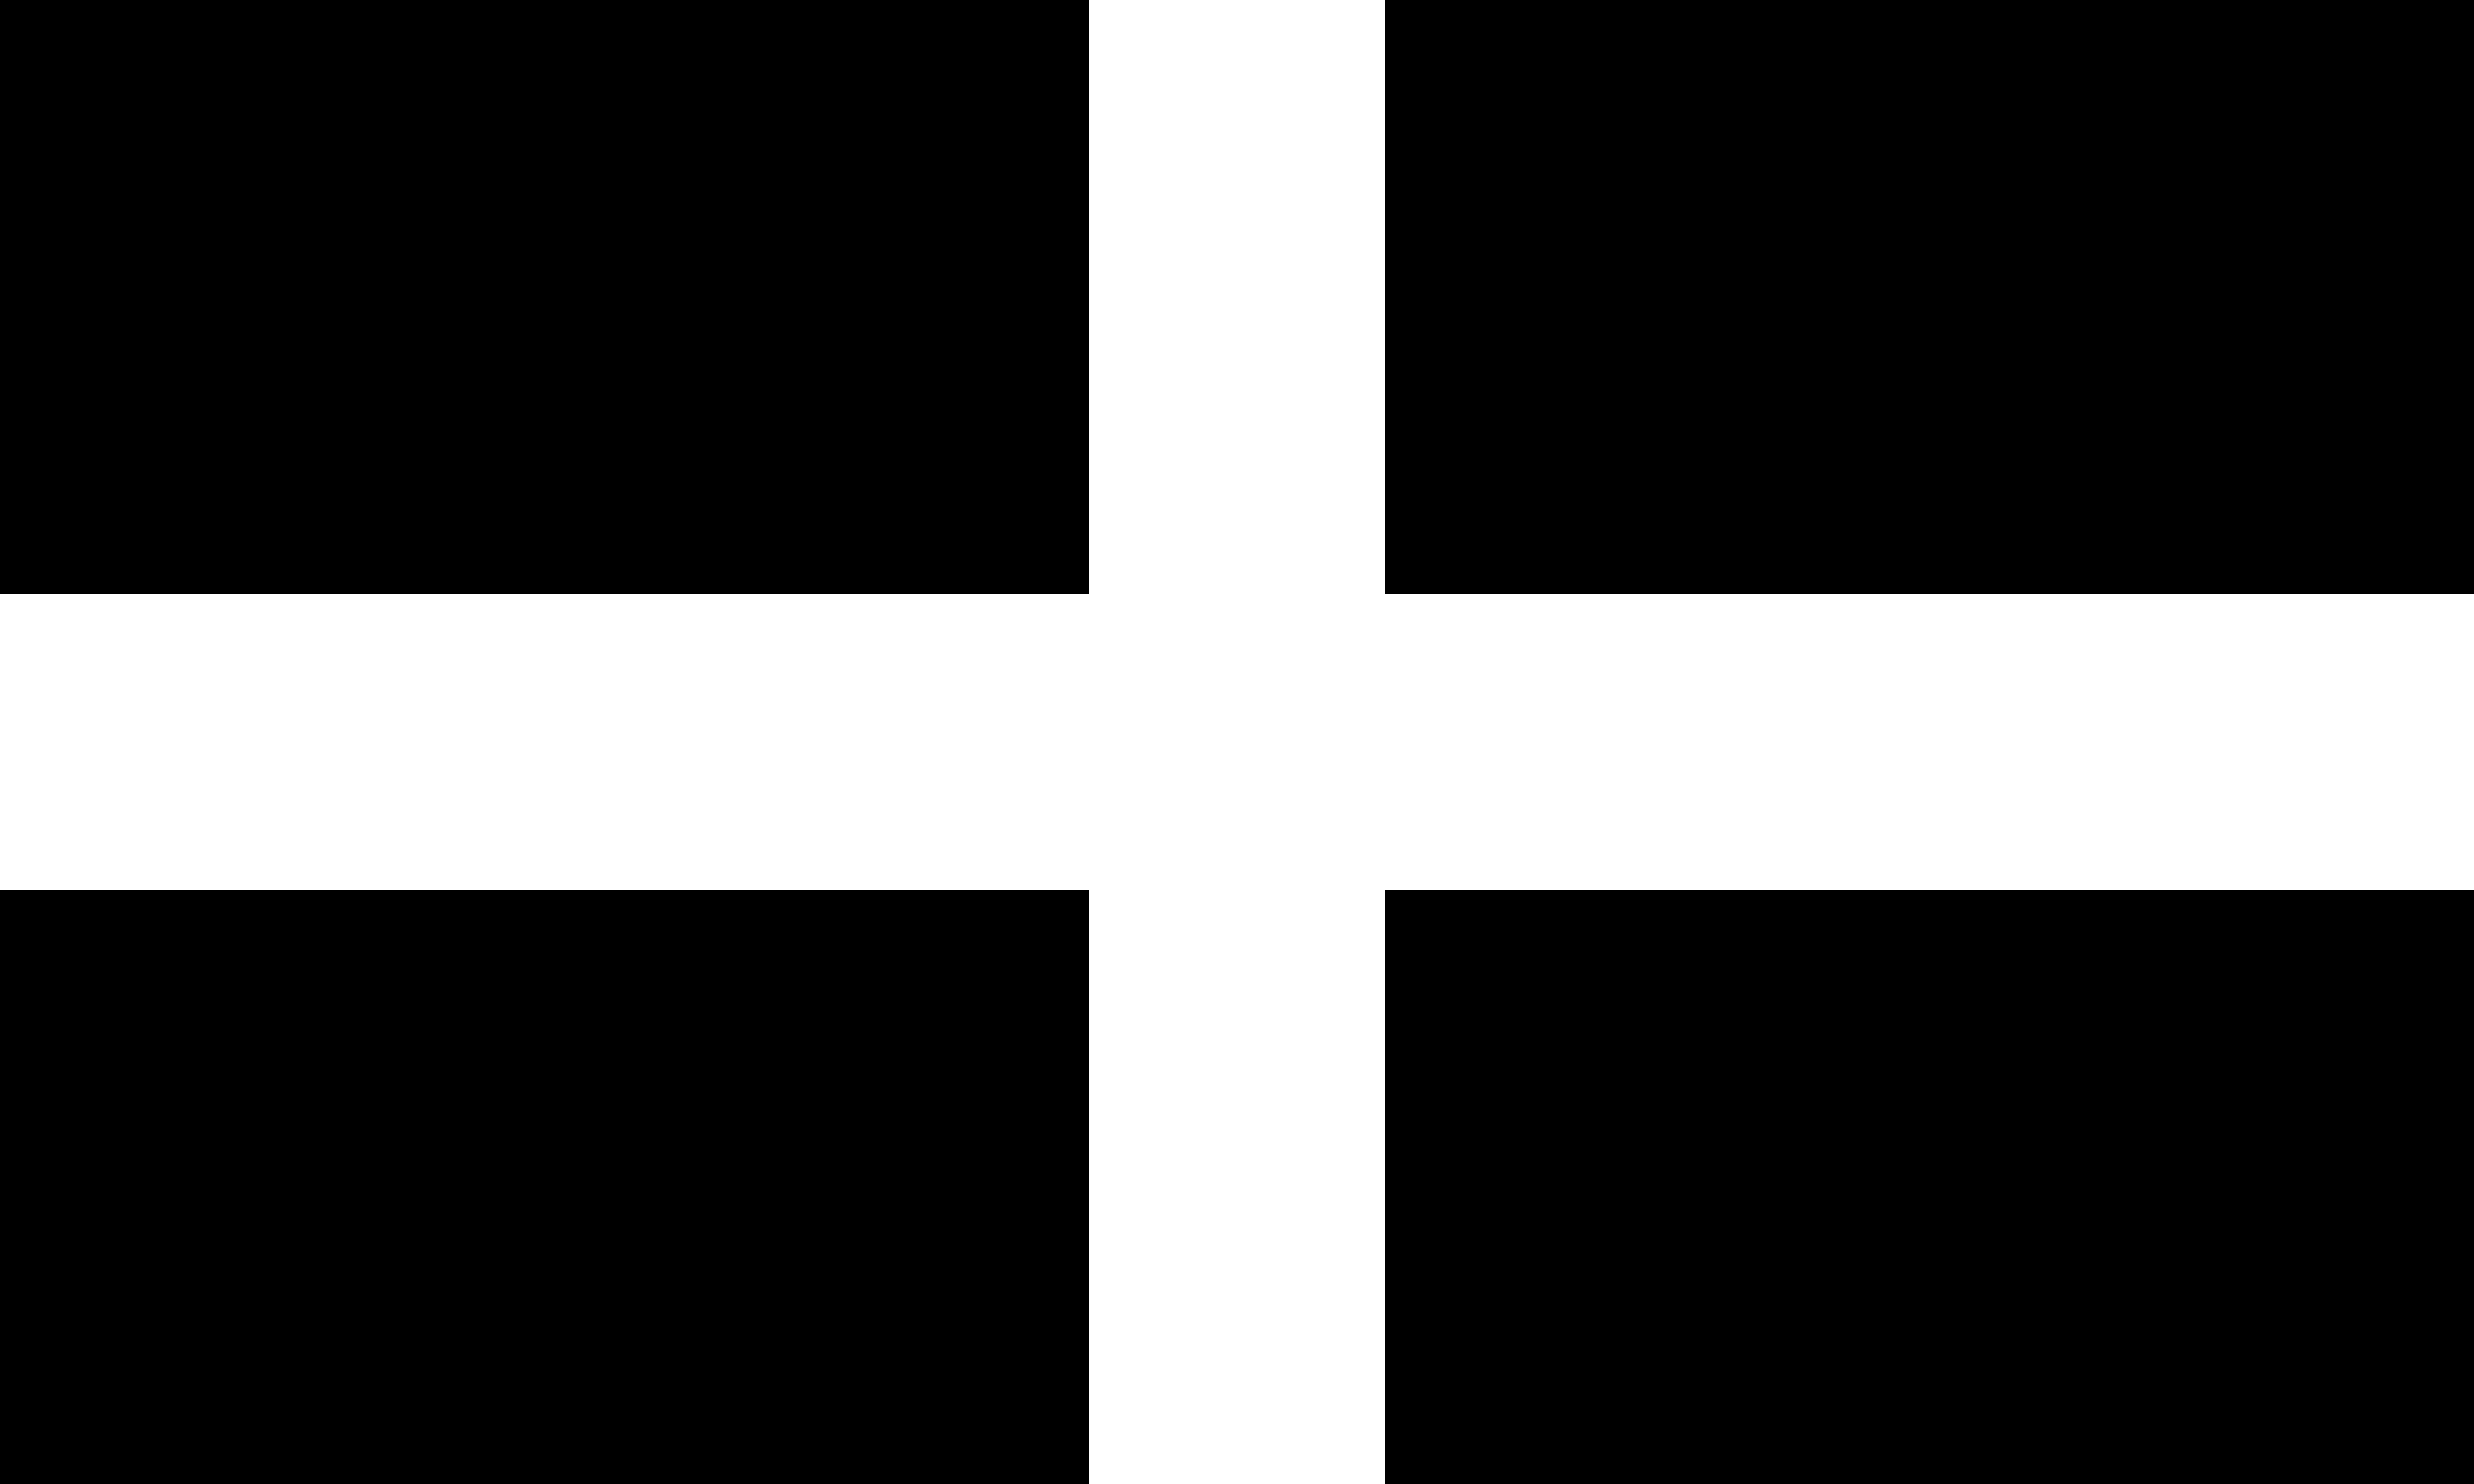
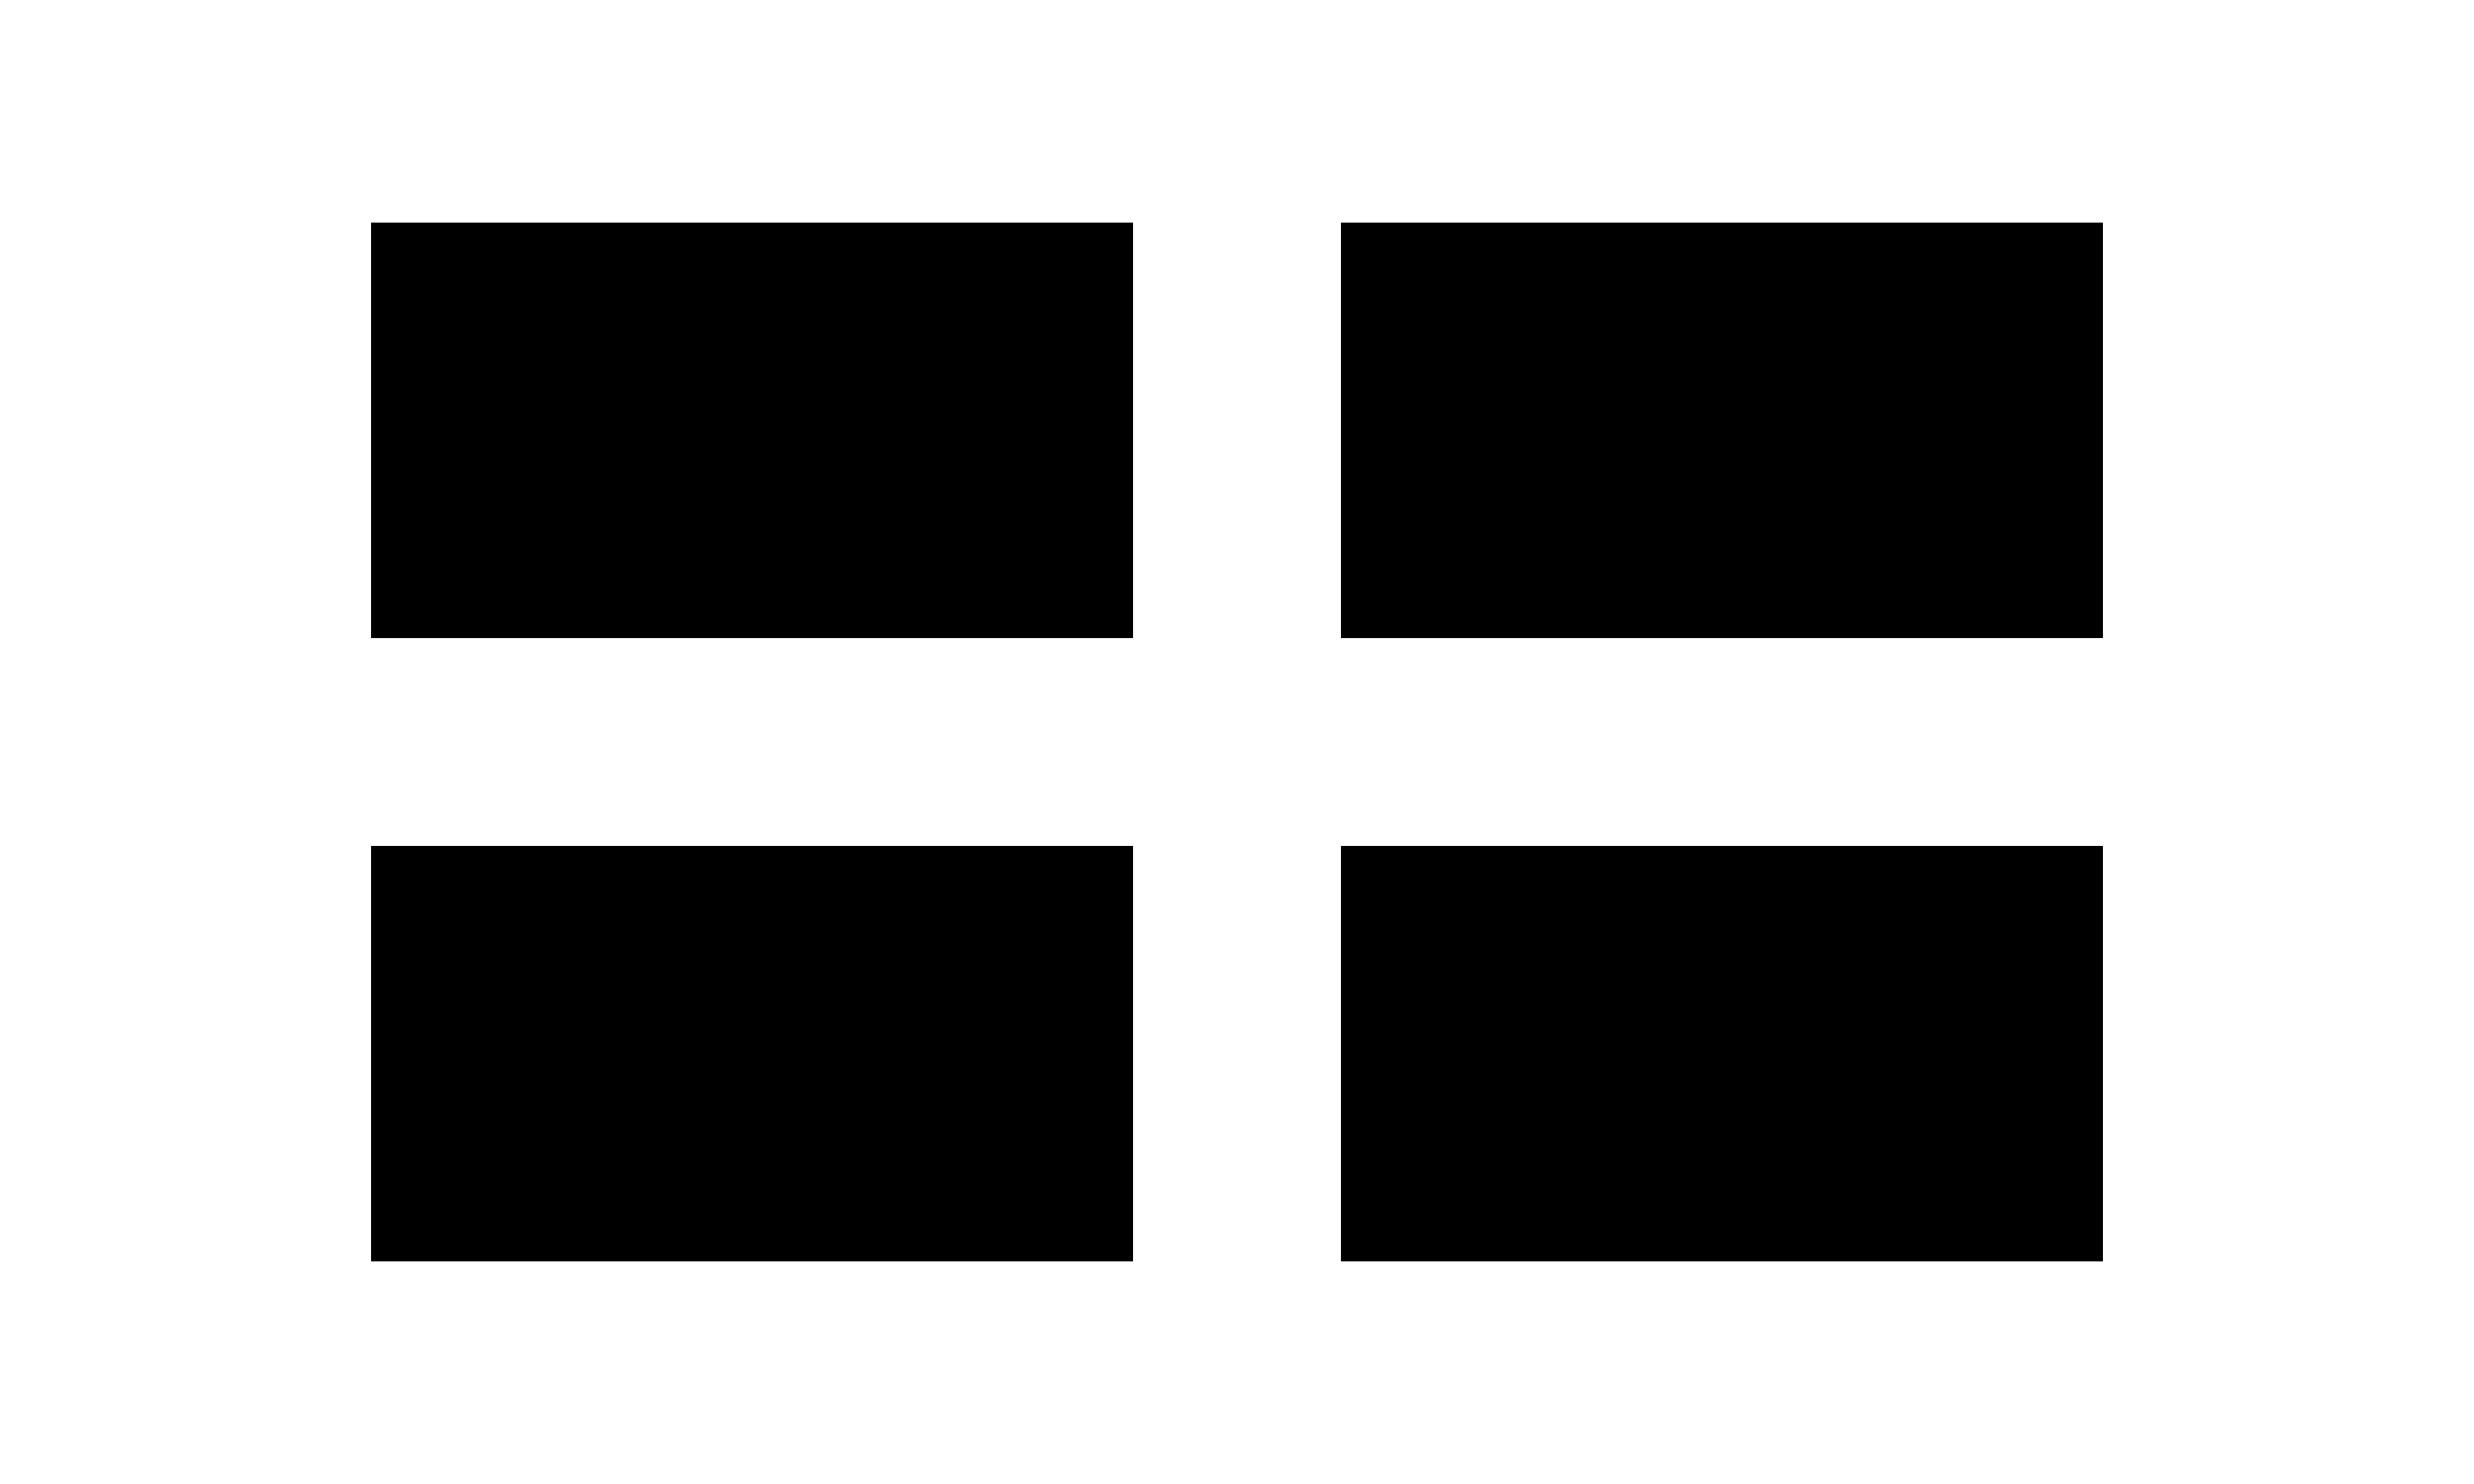
<svg xmlns="http://www.w3.org/2000/svg" version="1.2" viewBox="0 0 1000 600" width="1000" height="600">
  <style>
		.s0 { fill: #000000 } 
		.s1 { fill: #ffffff } 
	</style>
-   <path id="black" class="s0" d="m1000 0v600h-1000v-600z" />
-   <path id="cross" class="s1" d="m1000 240v120h-440v240h-120v-240h-440v-120h440v-240h120v240z" />
+   <rect width="1000" height="600" fill="#ffffff" />
+   <g transform="translate(150 90) scale(0.70)">
+     <path id="black" class="s0" d="m1000 0v600h-1000v-600z" />
+     <path id="cross" class="s1" d="m1000 240v120h-440v240h-120v-240h-440v-120h440v-240h120v240z" />
+   </g>
</svg>
